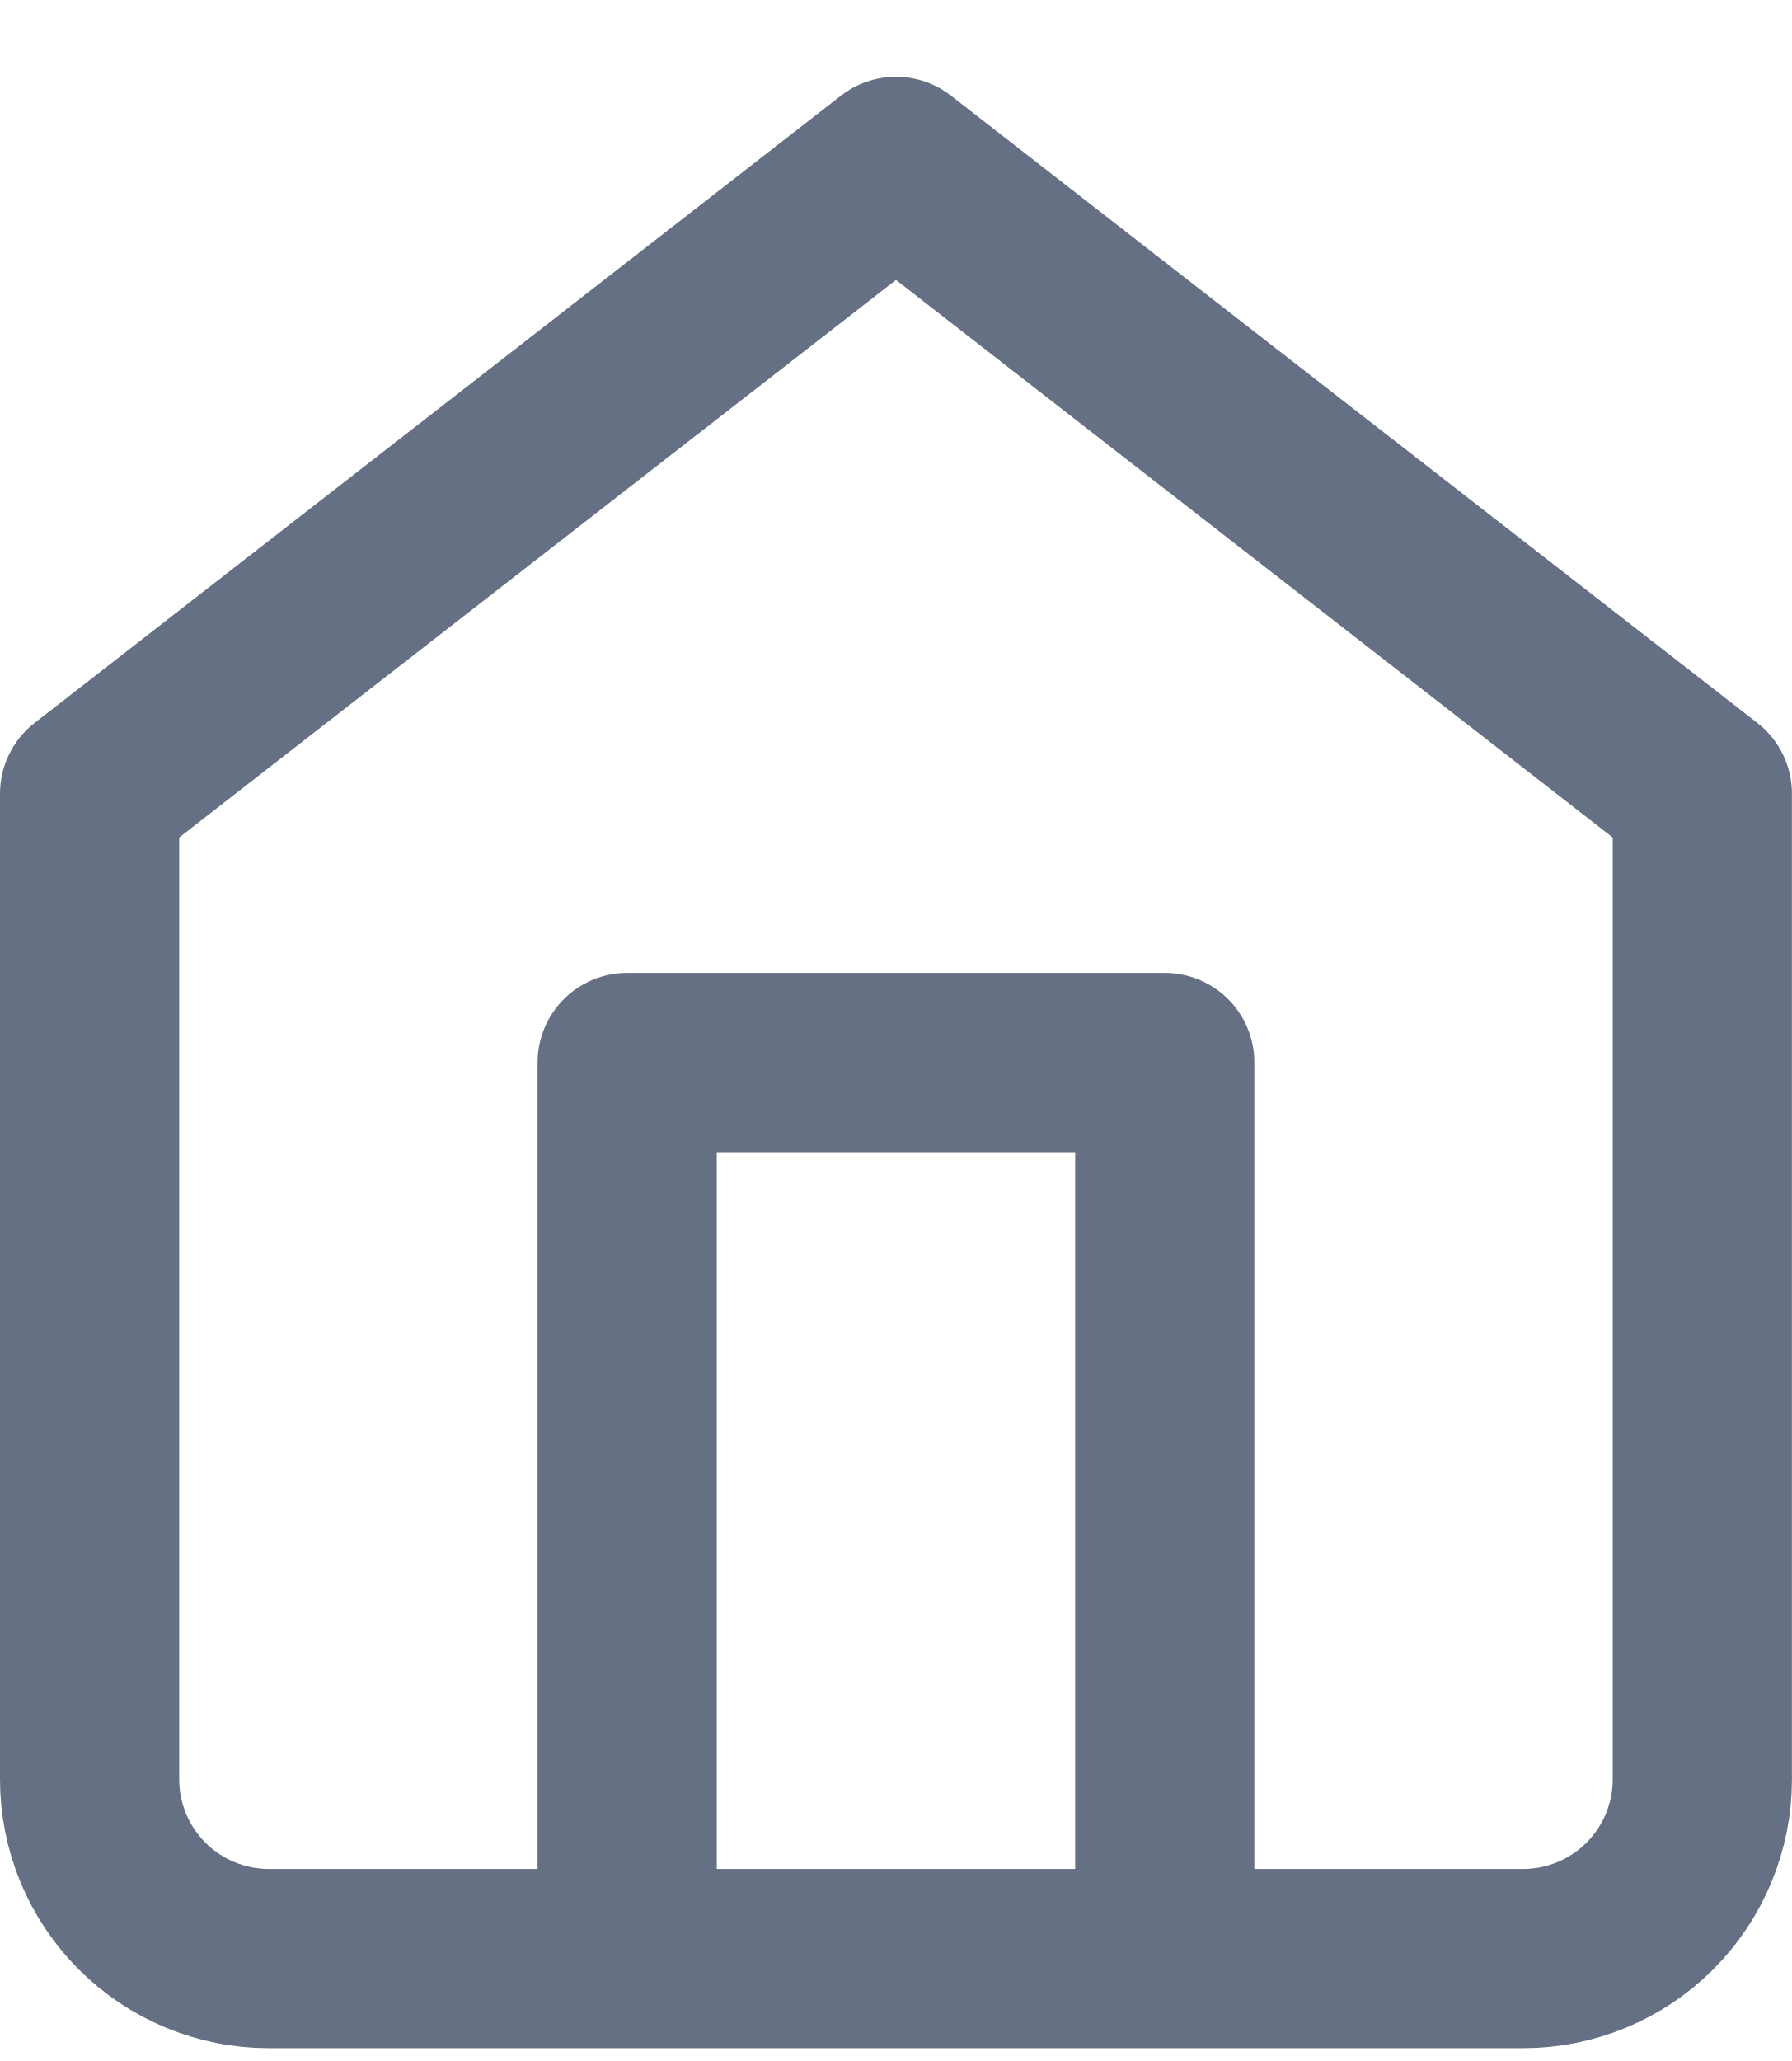
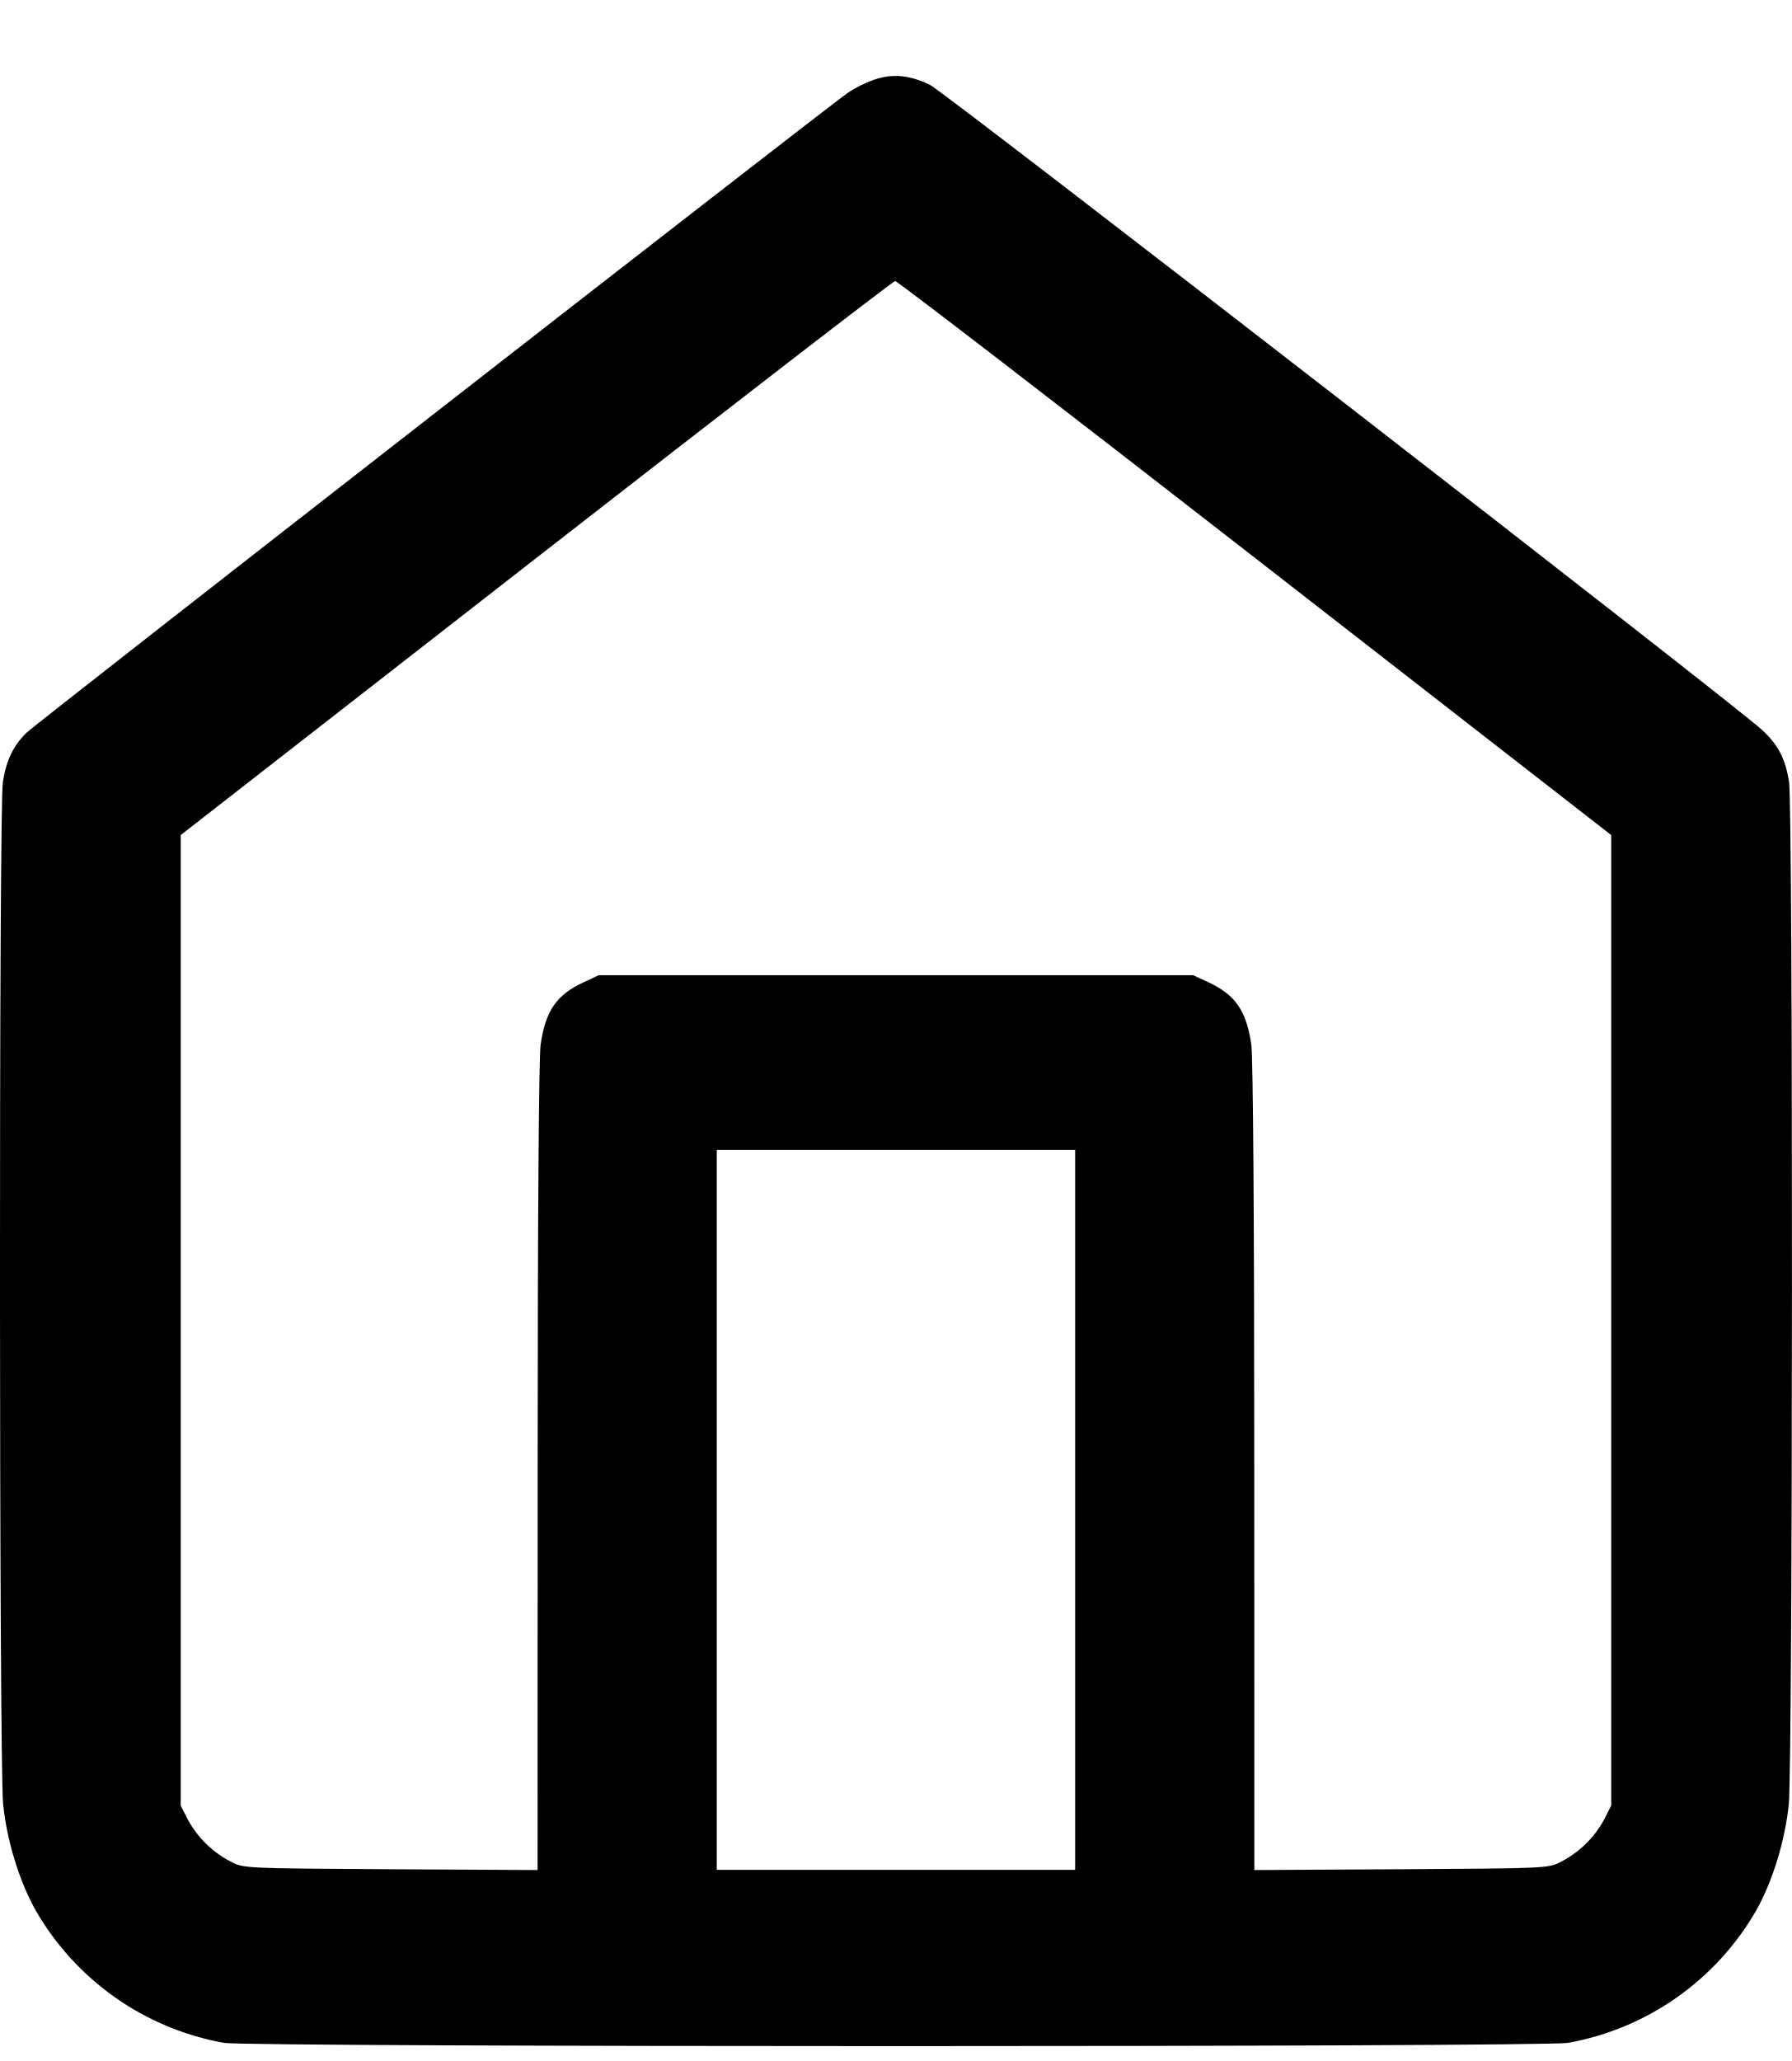
- <svg xmlns="http://www.w3.org/2000/svg" width="20" height="23" viewBox="0 0 20 23" fill="none">
-   <path d="M7 21.857V11.857H13V21.857M1 8.857L10 1.857L19 8.857V19.857C19 20.387 18.789 20.896 18.414 21.271C18.039 21.646 17.53 21.857 17 21.857H3C2.47 21.857 1.961 21.646 1.586 21.271C1.211 20.896 1 20.387 1 19.857V8.857Z" stroke="#667085" stroke-width="2" stroke-linecap="round" stroke-linejoin="round" />
+ <svg xmlns="http://www.w3.org/2000/svg" width="20" height="23" fill="none">
+   <path d="M9.749.892a1.383 1.383 0 0 0-.283.141C9.196 1.222.406 8.07.297 8.176c-.148.145-.225.303-.265.55C-.013 9-.01 19.694.035 20.135c.042.406.179.855.362 1.182a3.043 3.043 0 0 0 2.105 1.481c.299.048 14.697.048 14.996 0a3.043 3.043 0 0 0 2.105-1.481c.183-.327.32-.776.362-1.182.045-.441.048-11.135.003-11.409-.042-.261-.12-.412-.3-.579-.292-.274-9.12-7.116-9.285-7.198-.23-.113-.427-.131-.634-.057m4.258 5.334 3.976 3.093V20.15l-.082.161a1.145 1.145 0 0 1-.474.463c-.143.076-.146.076-1.785.086L14 20.869l-.001-4.493c0-2.762-.013-4.58-.033-4.719-.055-.379-.178-.556-.483-.697l-.166-.077H6.683l-.166.077c-.305.141-.428.318-.483.697-.02.139-.033 1.957-.033 4.719L6 20.869l-1.642-.009c-1.639-.01-1.642-.01-1.785-.086a1.145 1.145 0 0 1-.474-.463l-.082-.161V9.319l3.966-3.09c2.182-1.7 3.985-3.091 4.008-3.093.022-.001 1.83 1.389 4.016 3.09M12 16.85v4.017H8v-8.034h4v4.017" fill-rule="evenodd" fill="#000" />
</svg>
